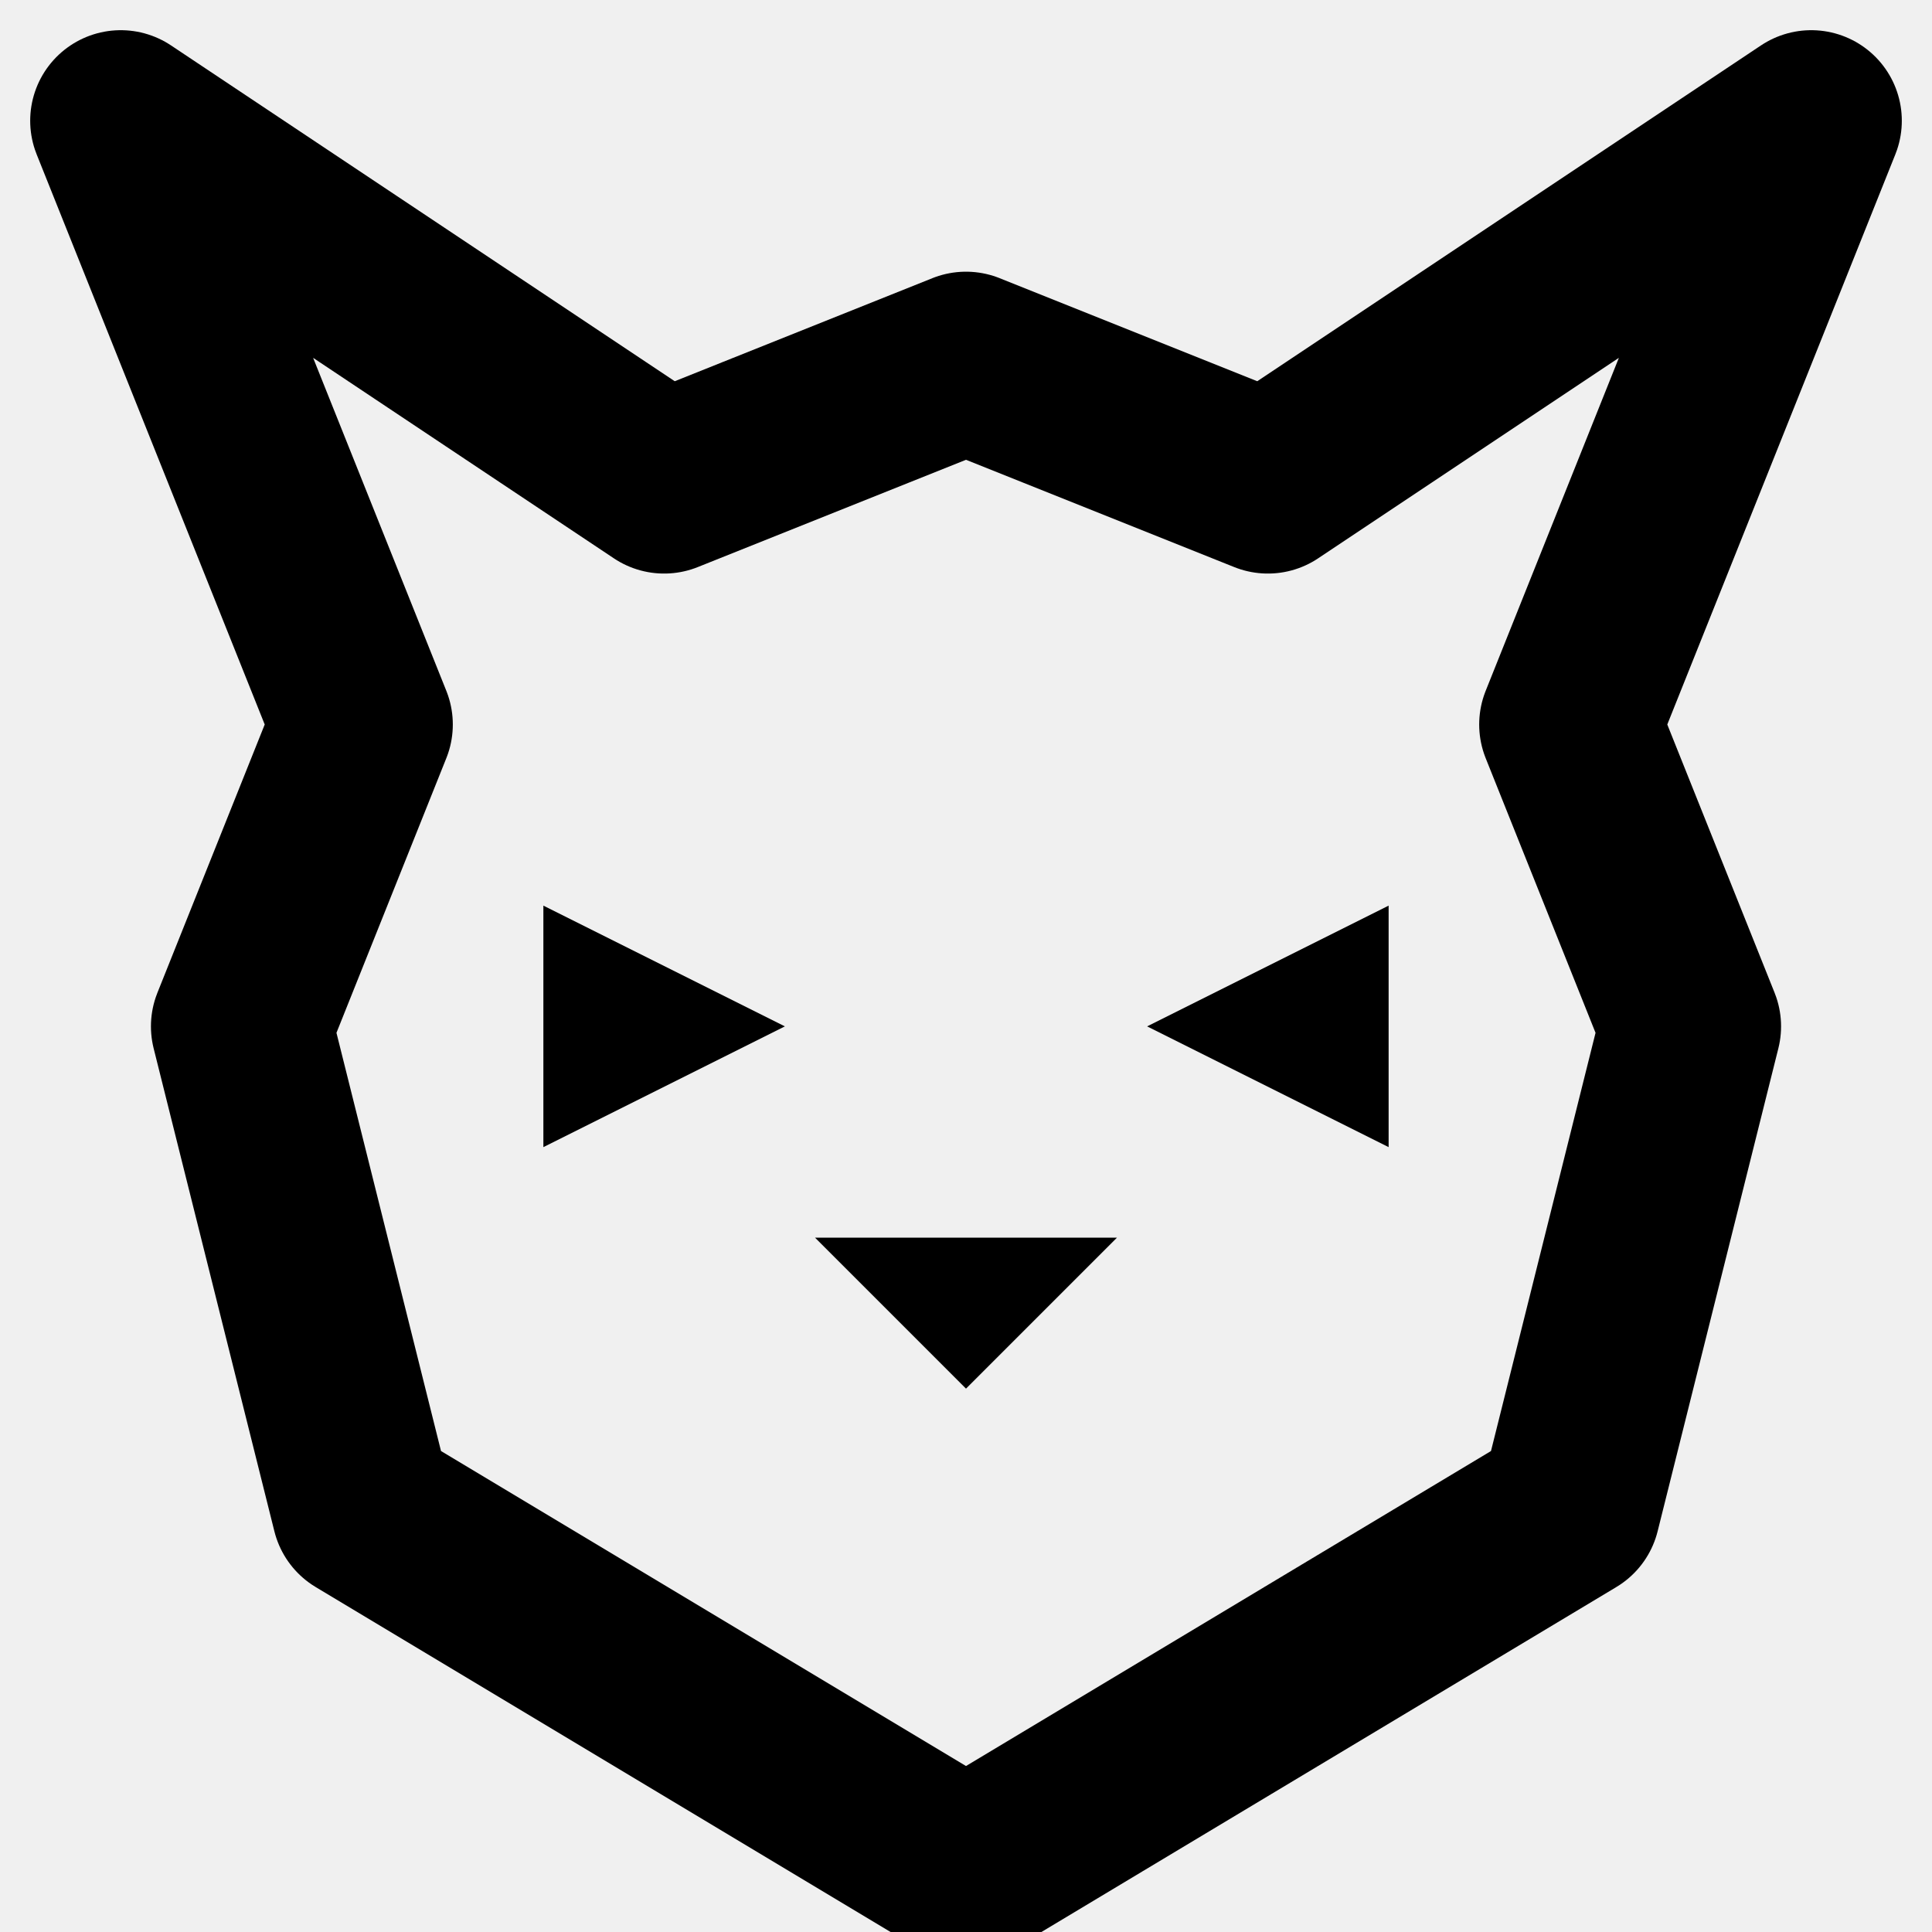
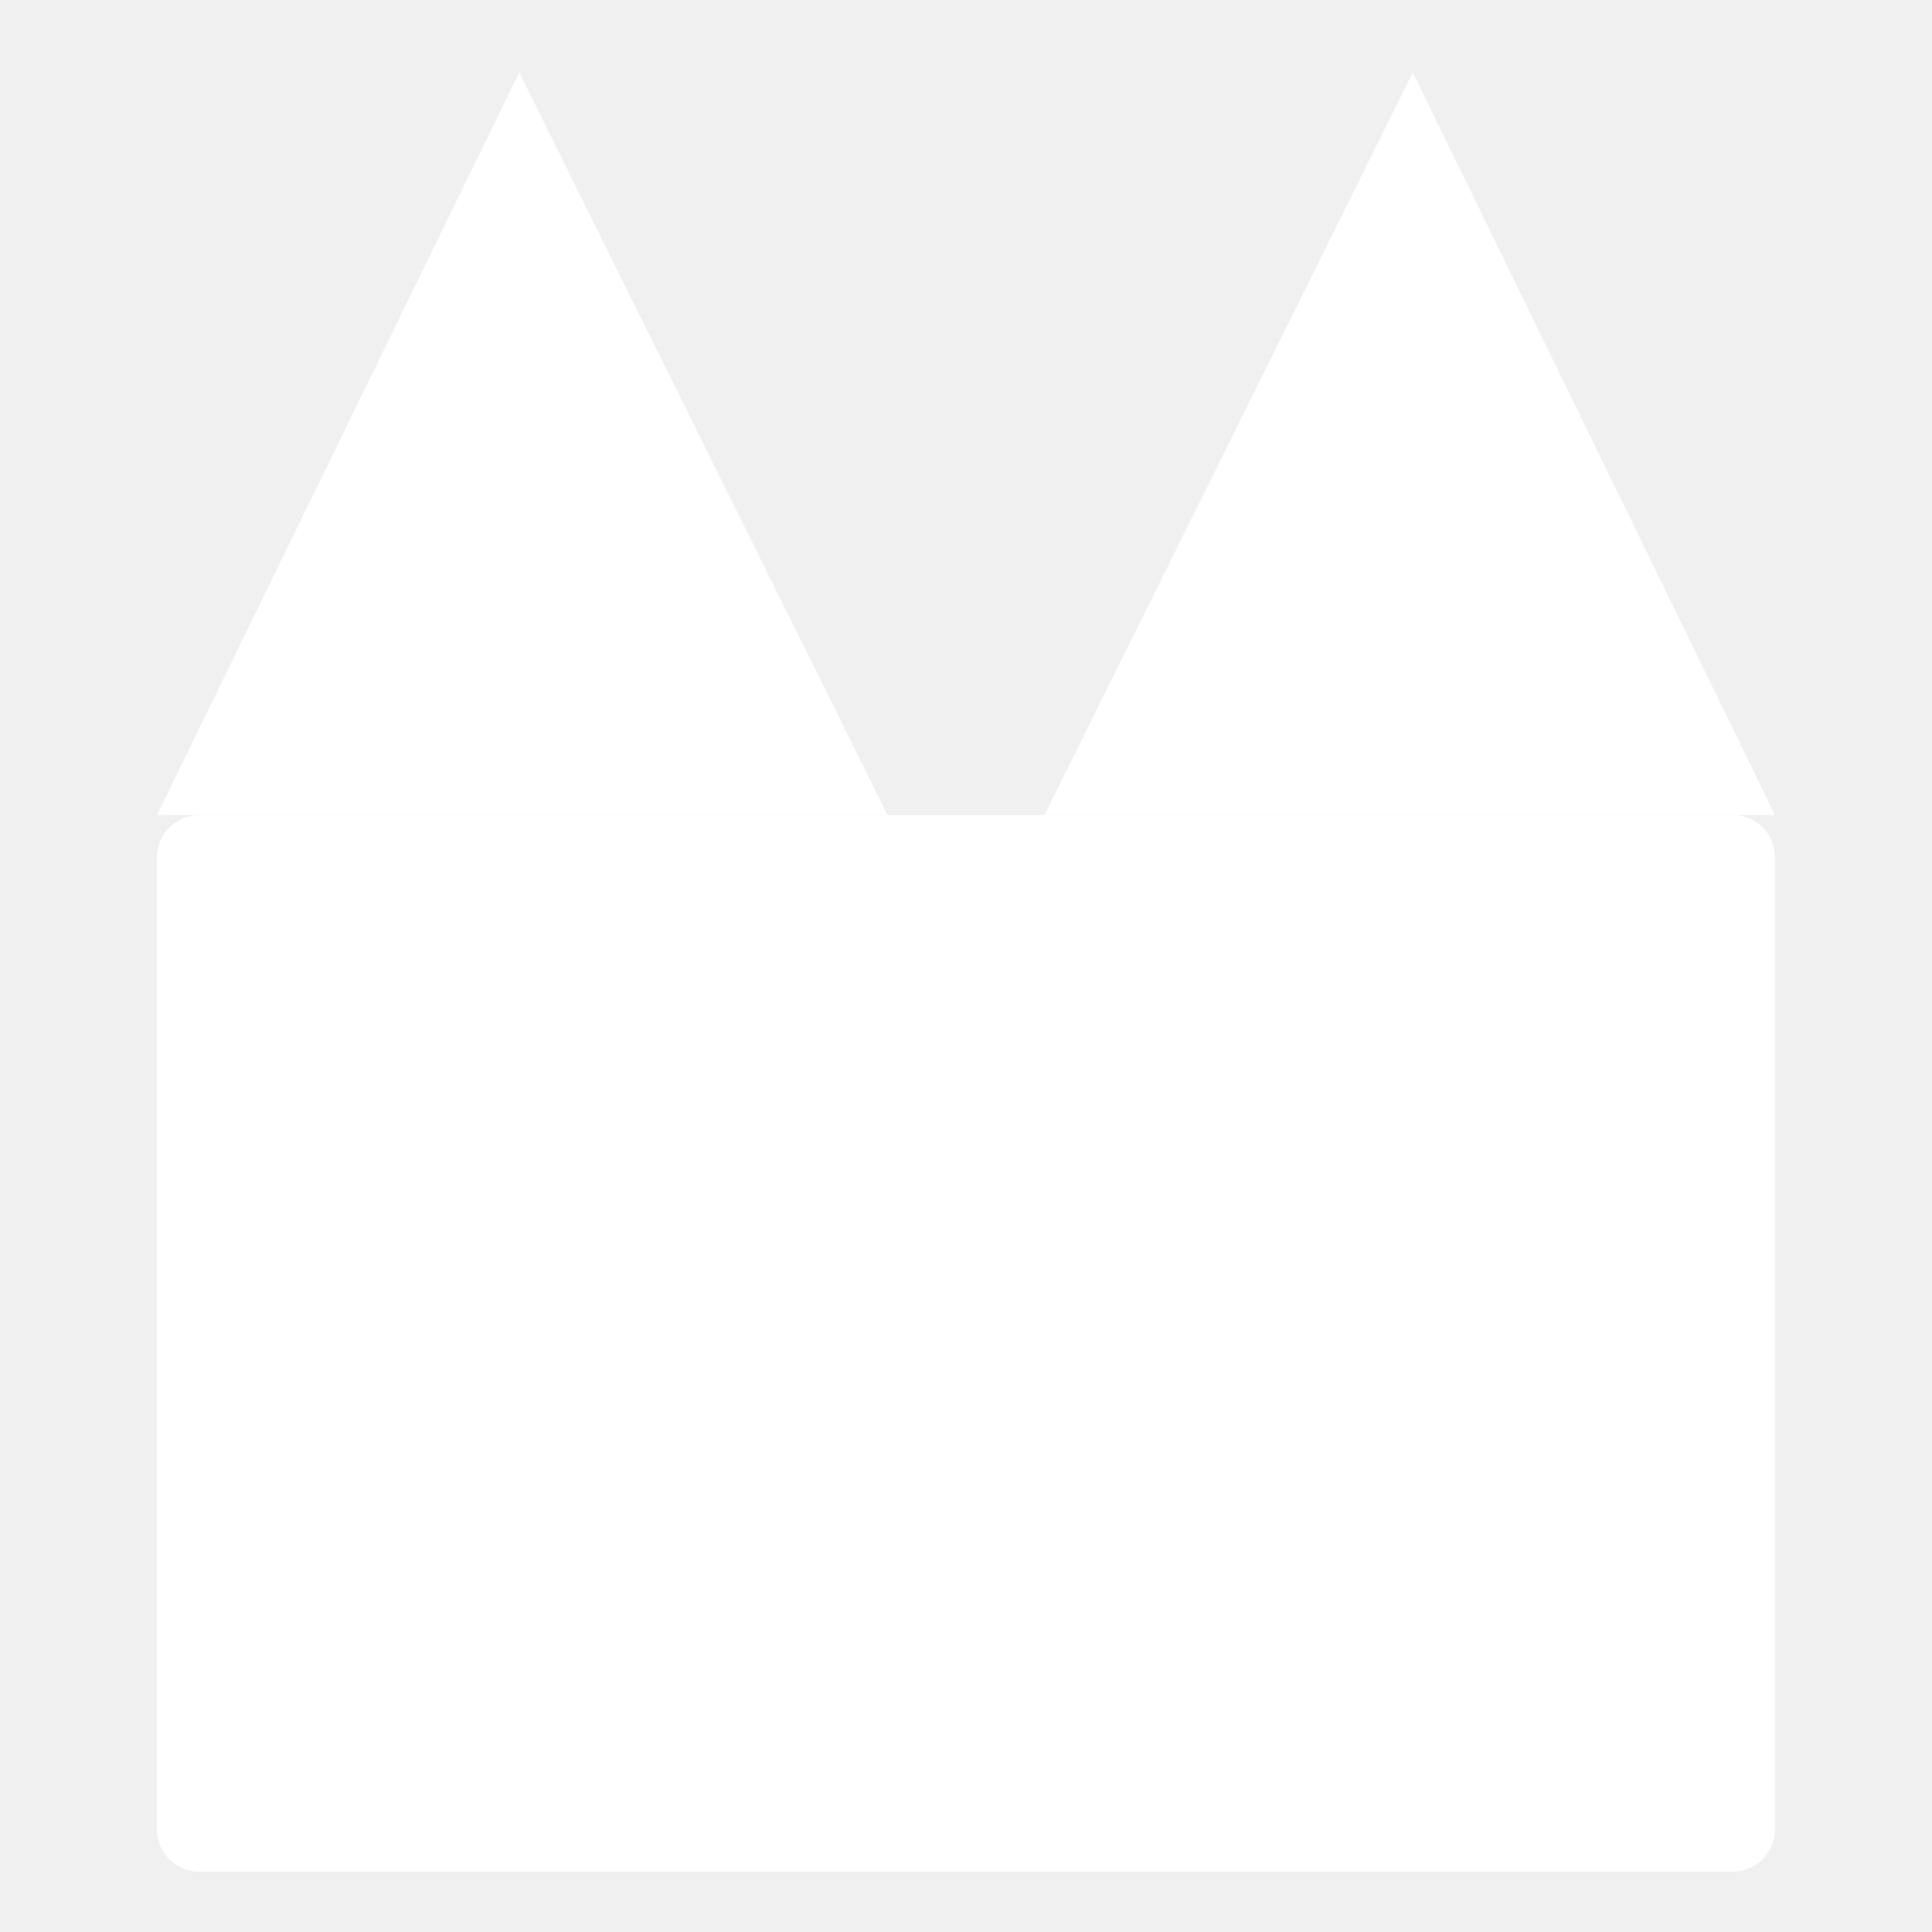
- <svg xmlns="http://www.w3.org/2000/svg" viewBox="0 0 32 32">
-   <path d="M6,12 L2,2 L11,8 L16,6 L21,8 L30,2 L26,12 L28,17 L26,25 L16,31 L6,25 L4,17 Z" fill="none" stroke="#000" stroke-width="3" stroke-linejoin="round" />
-   <polygon points="13,17 9,15 9,19" fill="#000" />
-   <polygon points="19,17 23,15 23,19" fill="#000" />
-   <polygon points="16,23 13.5,20.5 18.5,20.5" fill="#000" />
+ <svg xmlns="http://www.w3.org/2000/svg" viewBox="0 0 32 32" width="32" height="32">
+   <polygon points="8.6,1.2 2.6,13.5 14.7,13.5" fill="#fff" />
+   <polygon points="23.4,1.2 17.3,13.5 29.4,13.5" fill="#fff" />
+   <rect x="2.6" y="13.5" width="26.8" height="17.5" rx="0.7" fill="#fff" />
+   <line x1="7" y1="20" x2="25" y2="20" stroke="#fff" stroke-width="1.5" />
+   <line x1="7" y1="23.2" x2="25" y2="23.2" stroke="#fff" stroke-width="1.5" />
+   <line x1="7" y1="26.4" x2="17.3" y2="26.4" stroke="#fff" stroke-width="1.5" />
</svg>
